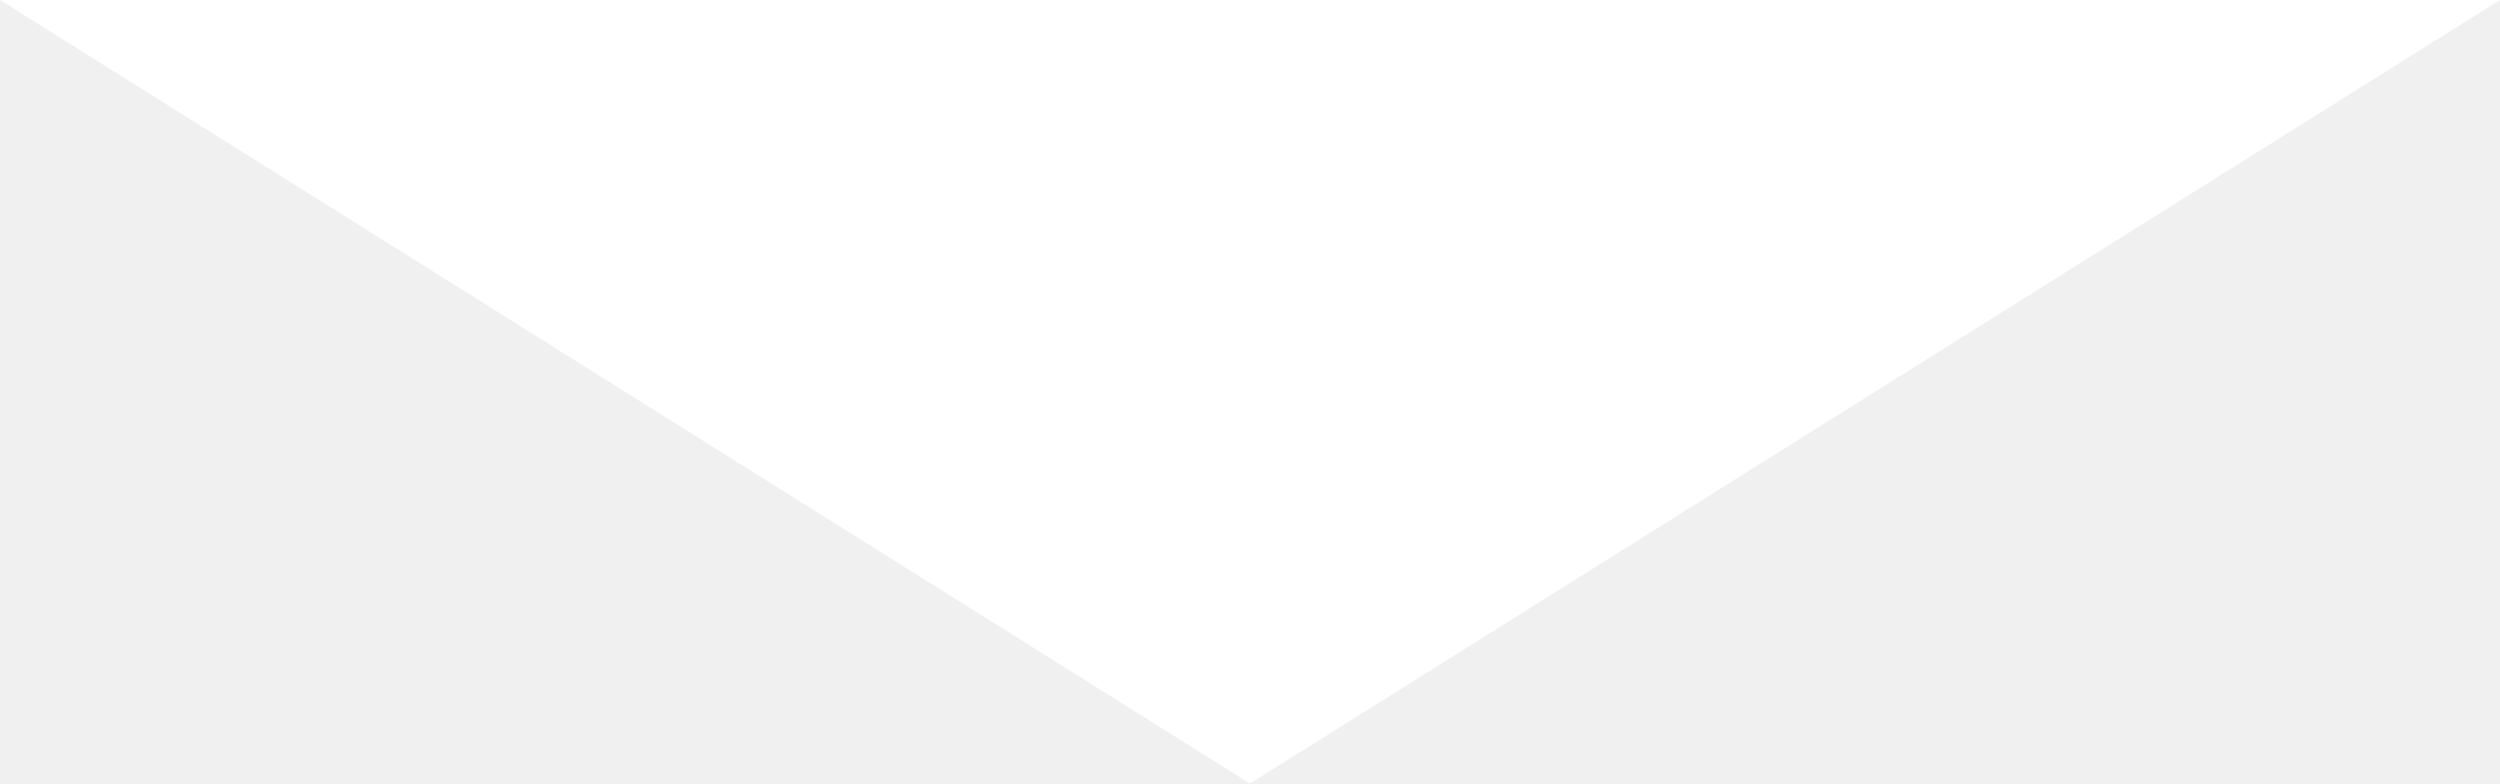
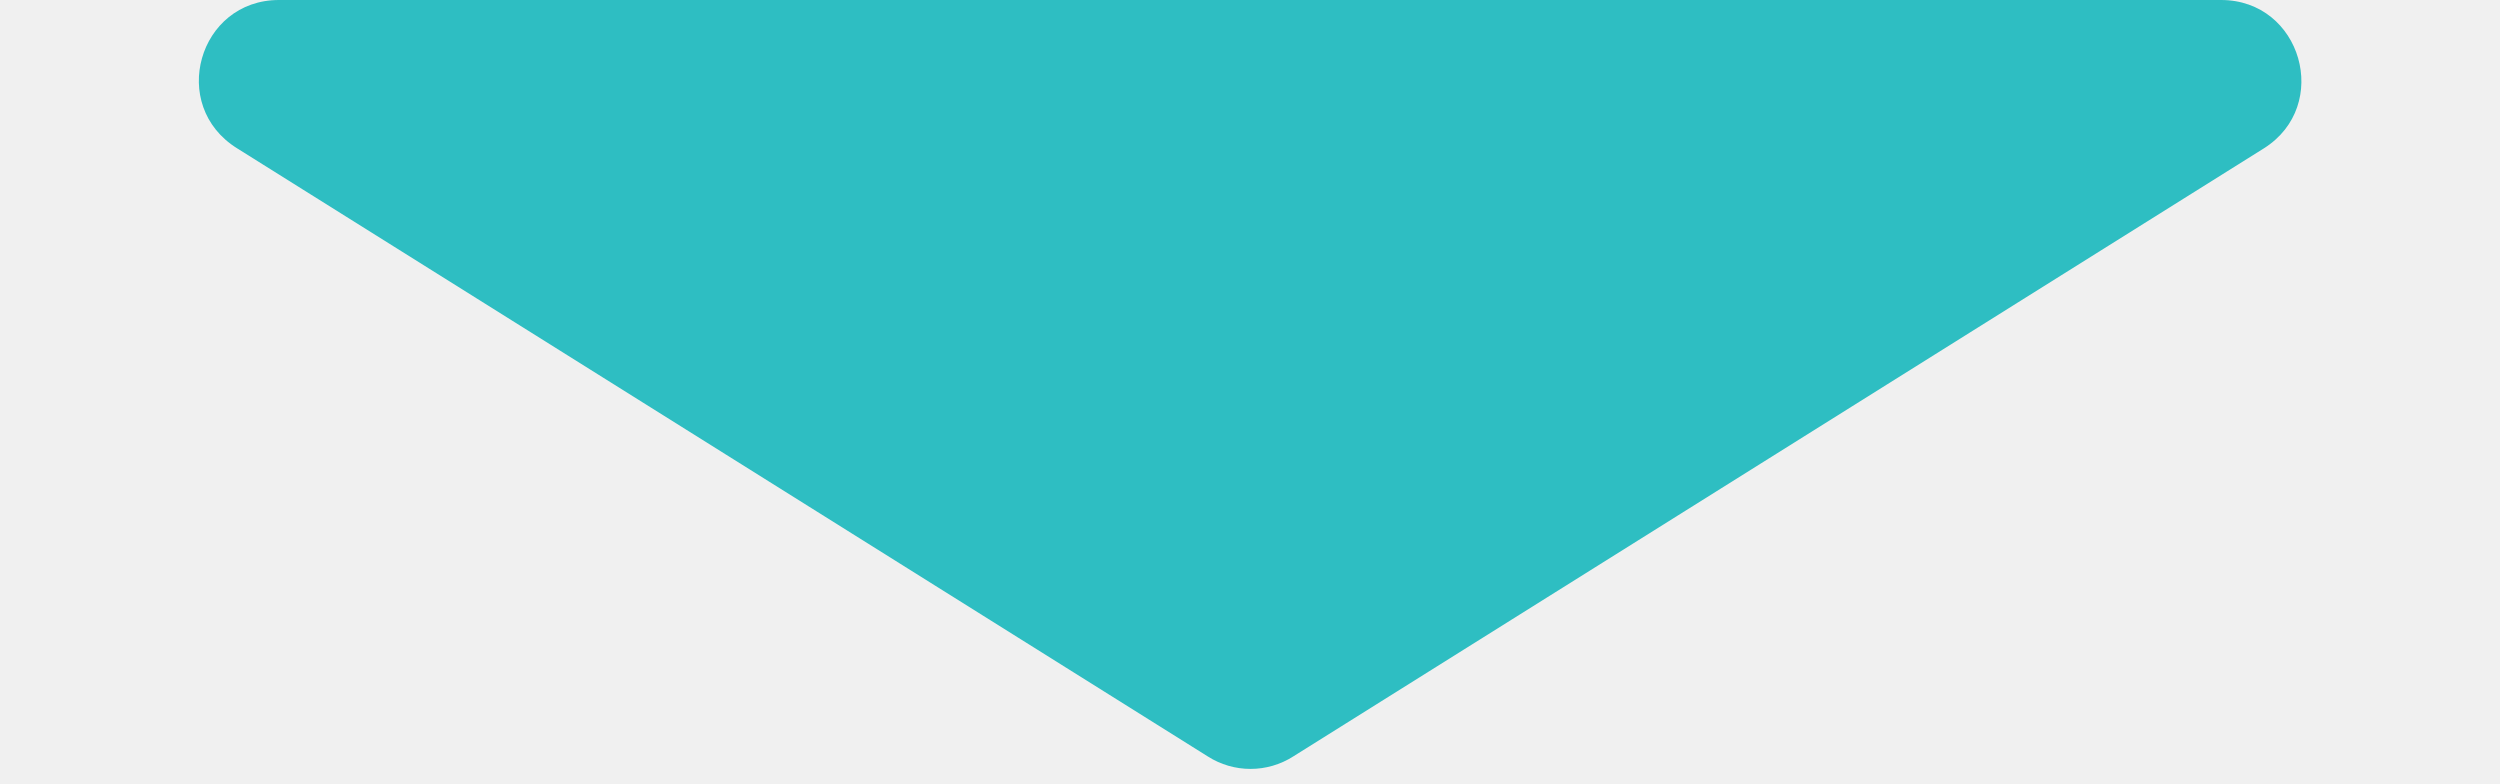
- <svg xmlns="http://www.w3.org/2000/svg" version="1.1" id="Layer_1" x="0px" y="0px" viewBox="0 0 239.301 75" enable-background="new 0 0 239.301 75" xml:space="preserve">
-   <polygon fill="#ffffff" points="0,0 119.651,75 239.301,0 " />
+ <svg xmlns="http://www.w3.org/2000/svg" version="1.1" id="Layer_1" x="0px" y="0px" viewBox="102 -19 239.3 75" style="enable-background:new 102 -19 239.3 75;" xml:space="preserve">
+   <style type="text/css">
+ 	.st0{fill:#2EBEC2;}
+ </style>
+   <path class="st0" d="M124.7-4.8l92.9,58.2c2.5,1.6,5.7,1.6,8.2,0l92.9-58.2c6.5-4.1,3.6-14.2-4.1-14.2H128.7  C121-19,118.1-8.9,124.7-4.8z" />
</svg>
